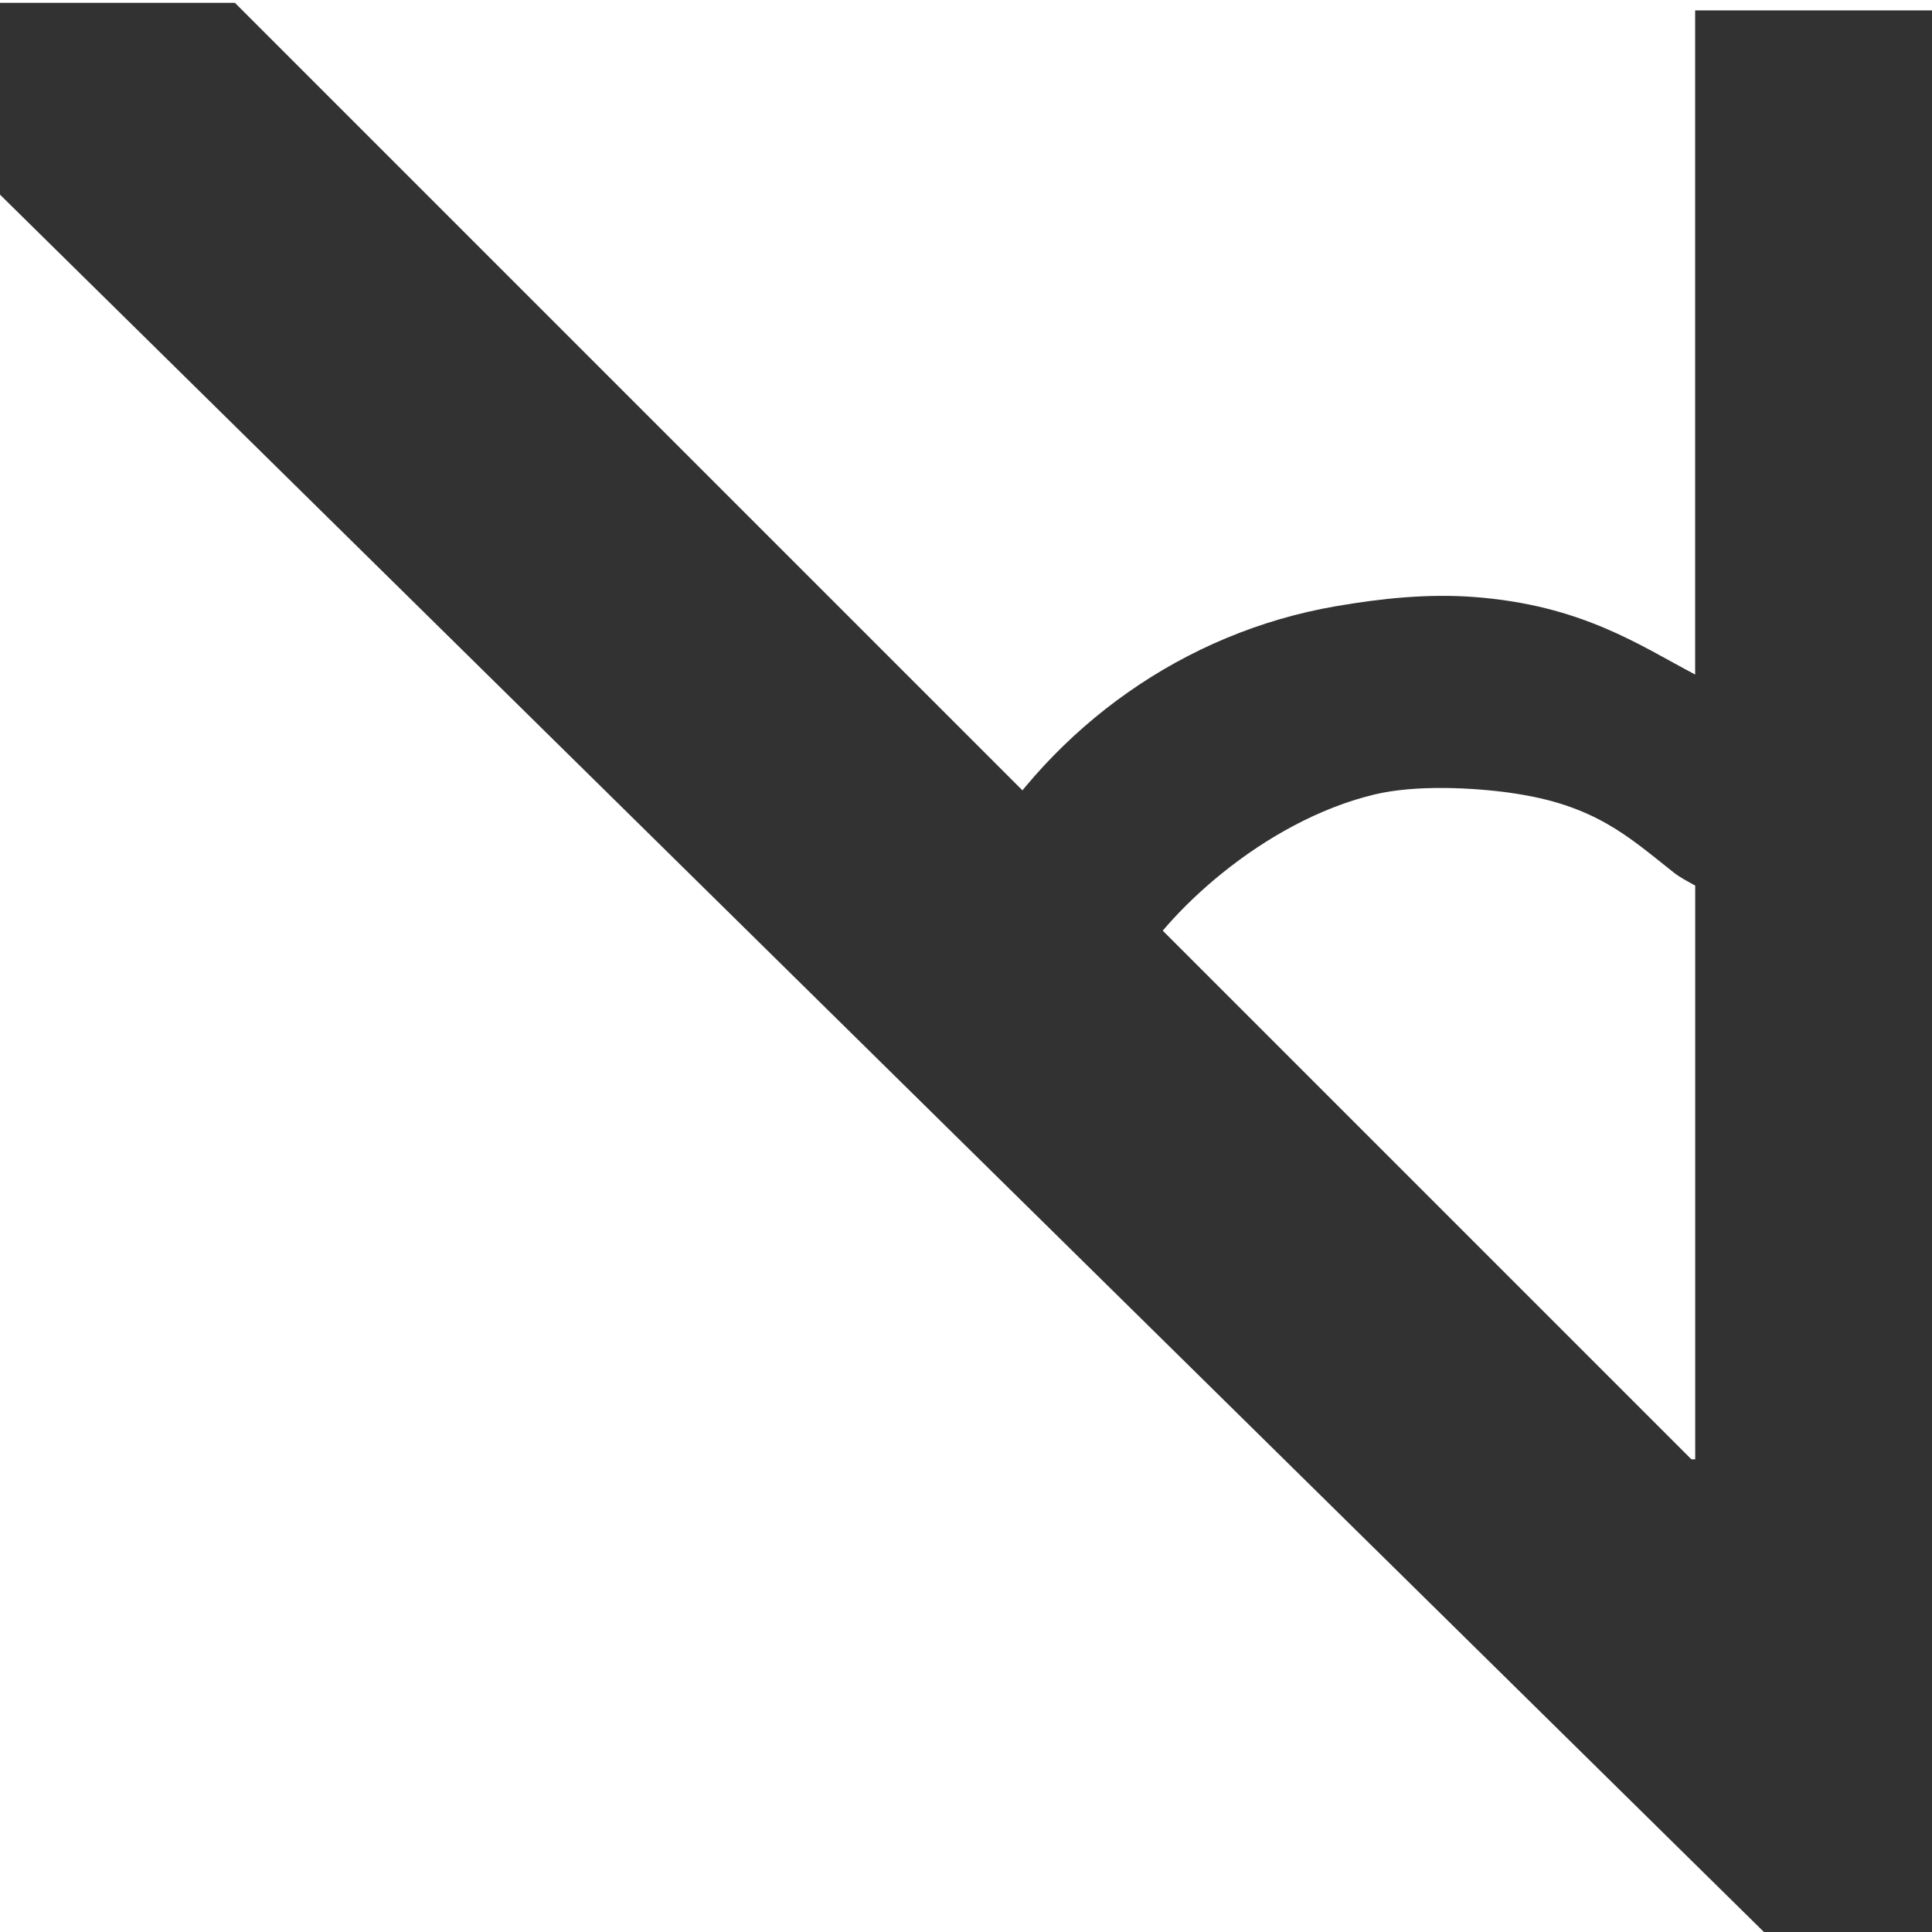
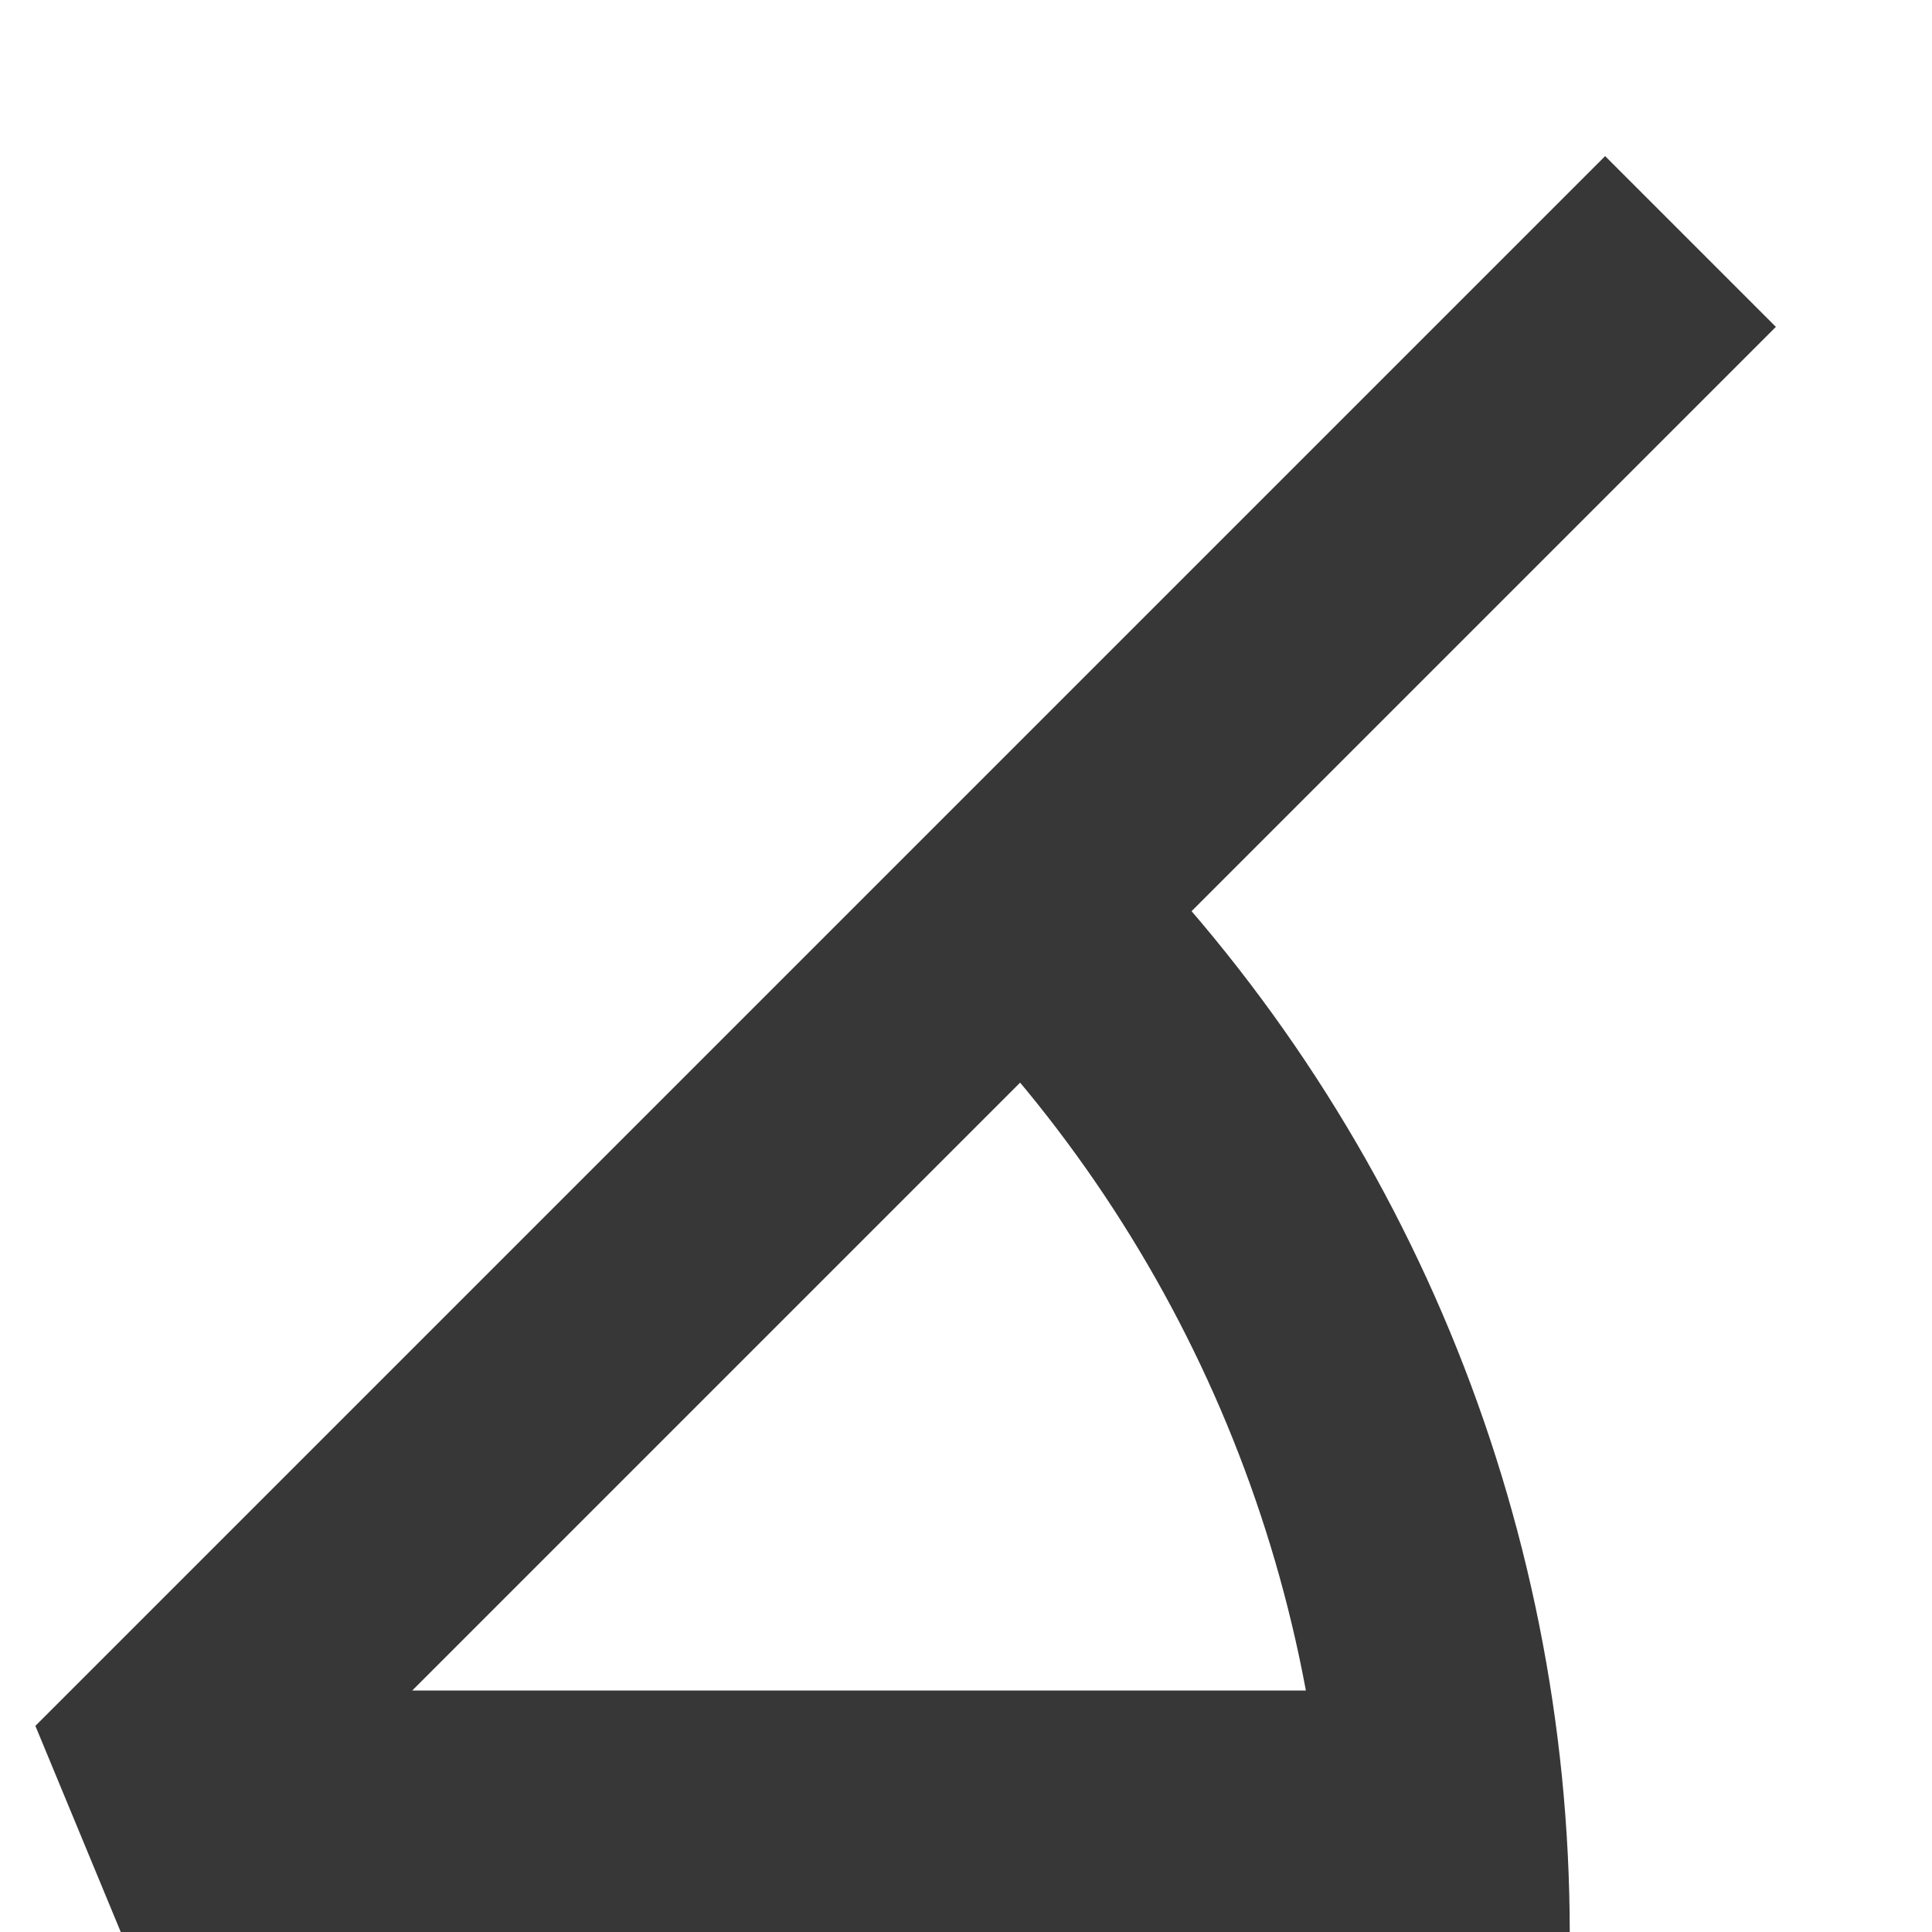
- <svg xmlns="http://www.w3.org/2000/svg" version="1.1" id="svg2" viewBox="0 0 32 32" height="32" width="32">
+ <svg xmlns="http://www.w3.org/2000/svg" id="Layer_2" data-name="Layer 2" viewBox="0 0 16 16" version="1.1" width="16" height="16">
  <defs id="defs4">
-     <filter style="color-interpolation-filters:sRGB;" id="filter4429">
-       <feFlood flood-opacity="0.502" flood-color="rgb(0,0,0)" result="flood" id="feFlood4431" />
-       <feComposite in="flood" in2="SourceGraphic" operator="in" result="composite1" id="feComposite4433" />
-       <feGaussianBlur in="composite1" stdDeviation="0" result="blur" id="feGaussianBlur4435" />
-       <feOffset dx="0" dy="-2" result="offset" id="feOffset4437" />
-       <feComposite in="SourceGraphic" in2="offset" operator="over" result="composite2" id="feComposite4439" />
-     </filter>
-     <filter style="color-interpolation-filters:sRGB;" id="filter8784">
-       <feFlood flood-opacity="0.502" flood-color="rgb(0,0,0)" result="flood" id="feFlood8786" />
-       <feComposite in="flood" in2="SourceGraphic" operator="in" result="composite1" id="feComposite8788" />
-       <feGaussianBlur in="composite1" stdDeviation="0" result="blur" id="feGaussianBlur8790" />
-       <feOffset dx="0" dy="-2" result="offset" id="feOffset8792" />
-       <feComposite in="SourceGraphic" in2="offset" operator="over" result="composite2" id="feComposite8794" />
-     </filter>
-     <filter style="color-interpolation-filters:sRGB;" id="filter8959">
-       <feFlood flood-opacity="0.502" flood-color="rgb(0,0,0)" result="flood" id="feFlood8961" />
-       <feComposite in="flood" in2="SourceGraphic" operator="in" result="composite1" id="feComposite8963" />
-       <feGaussianBlur in="composite1" stdDeviation="0" result="blur" id="feGaussianBlur8965" />
-       <feOffset dx="0" dy="-2" result="offset" id="feOffset8967" />
-       <feComposite in="SourceGraphic" in2="offset" operator="over" result="composite2" id="feComposite8969" />
-     </filter>
-     <filter style="color-interpolation-filters:sRGB;" id="filter10340">
-       <feFlood flood-opacity="0.502" flood-color="rgb(0,0,0)" result="flood" id="feFlood10342" />
-       <feComposite in="flood" in2="SourceGraphic" operator="in" result="composite1" id="feComposite10344" />
-       <feGaussianBlur in="composite1" stdDeviation="0" result="blur" id="feGaussianBlur10346" />
-       <feOffset dx="0" dy="-2" result="offset" id="feOffset10348" />
-       <feComposite in="SourceGraphic" in2="offset" operator="over" result="composite2" id="feComposite10350" />
-     </filter>
-     <filter style="color-interpolation-filters:sRGB;" id="filter10352">
-       <feFlood flood-opacity="0.502" flood-color="rgb(0,0,0)" result="flood" id="feFlood10354" />
-       <feComposite in="flood" in2="SourceGraphic" operator="in" result="composite1" id="feComposite10356" />
-       <feGaussianBlur in="composite1" stdDeviation="0" result="blur" id="feGaussianBlur10358" />
-       <feOffset dx="0" dy="-2" result="offset" id="feOffset10360" />
-       <feComposite in="SourceGraphic" in2="offset" operator="over" result="composite2" id="feComposite10362" />
-     </filter>
+     <style id="style2">.cls-1,.cls-2{fill:none;stroke:#cacaca;}.cls-1{stroke-miterlimit:10;stroke-width:2px;}.cls-2{stroke-linejoin:round;stroke-width:4px;}</style>
  </defs>
-   <g id="layer3" style="display:none">
-     <rect style="opacity:1;fill:#cacaca;fill-opacity:1;stroke:none;stroke-width:2;stroke-linecap:butt;stroke-linejoin:bevel;stroke-miterlimit:4;stroke-dasharray:none;stroke-dashoffset:1;stroke-opacity:0.502" id="rect4483" width="4" height="30" x="28" y="-5.9999996e-007" />
-     <path style="display:inline;opacity:1;fill:#cacaca;fill-opacity:1;stroke:none;stroke-width:2;stroke-linecap:butt;stroke-linejoin:bevel;stroke-miterlimit:4;stroke-dasharray:none;stroke-dashoffset:1;stroke-opacity:0.502" d="m 0,0 0,2 2,0 0,2 2,0 0,2 2,0 0,2 2,0 0,2 2,0 0,2 2,0 0,2 2,0 0,2 2,0 0,2 2,0 0,2 2,0 0,2 2,0 0,2 2,0 0,2 2,0 0,2 2,0 0,-4 -2,0 0,-2 -2,0 0,-2 -2,0 0,-2 -2,0 0,-2 -2,0 0,-2 -2,0 0,-2 -2,0 0,-2 -2,0 L 12,8 10,8 10,6 8,6 8,4 6,4 6,2 4,2 4,0 2,0 0,0 Z" id="rect4485-8" />
-     <path style="fill:none;fill-rule:evenodd;stroke:#cacaca;stroke-width:2;stroke-linecap:butt;stroke-linejoin:miter;stroke-miterlimit:4;stroke-dasharray:none;stroke-opacity:1" d="M 16.456,15.537 C 18.188,10.688 26.125,9.25 30.125,13.25" id="path4583" />
-   </g>
-   <g id="layer2">
-     <path style="display:inline;opacity:1;fill:#323232;fill-opacity:1;stroke:none;stroke-width:2;stroke-linecap:butt;stroke-linejoin:bevel;stroke-miterlimit:4;stroke-dasharray:none;stroke-dashoffset:1;stroke-opacity:0.502" d="m 16.078,18.172 c 2.794,3.325 9,4.731 13.312,12.25 l 1.125,0.625 1.562,-0.875 0,-28 0,-2 -4,0 0,2 0,9 c -0.904,-0.473 -1.875,-1.154 -3.678,-1.285 -0.763,-0.056 -1.53,0.026 -2.273,0.154 -2.527,0.436 -4.672,1.992 -5.953,4.131 l -0.096,0 c -1.043,1.462 0,4 0,4 z m 8.937,-5.04 c 1.402,0.193 1.962,0.732 2.709,1.321 0.104,0.082 0.228,0.145 0.354,0.215 l 0,9.503 -2,0 c -3.274,-3.481 -5.799,-6.375 -7.352,-8 0.555,-1.027 2.196,-2.567 4.036,-3.011 0.688,-0.166 1.64,-0.114 2.252,-0.029 z" id="rect4483-7-3" />
-     <path style="fill:#323232;fill-opacity:1;fill-rule:evenodd;stroke:none;stroke-width:1px;stroke-linecap:butt;stroke-linejoin:miter;stroke-opacity:1" d="m 32.016,32.172 c -1.229,0 -1.174,0.07 -2.625,0 L -0.078,3.147 l 0,-3.1 3.969,0 L 32.078,28.234 Z" id="path4169" />
-   </g>
+   <path style="color:#000000;font-style:normal;font-variant:normal;font-weight:normal;font-stretch:normal;font-size:medium;line-height:normal;font-family:sans-serif;font-variant-ligatures:normal;font-variant-position:normal;font-variant-caps:normal;font-variant-numeric:normal;font-variant-alternates:normal;font-feature-settings:normal;text-indent:0;text-align:start;text-decoration:none;text-decoration-line:none;text-decoration-style:solid;text-decoration-color:#000000;letter-spacing:normal;word-spacing:normal;text-transform:none;writing-mode:lr-tb;direction:ltr;text-orientation:mixed;dominant-baseline:auto;baseline-shift:baseline;text-anchor:start;white-space:normal;shape-padding:0;clip-rule:nonzero;display:inline;overflow:visible;visibility:visible;opacity:1;isolation:auto;mix-blend-mode:normal;color-interpolation:sRGB;color-interpolation-filters:linearRGB;solid-color:#000000;solid-opacity:1;vector-effect:none;fill:#373737;fill-opacity:1;fill-rule:nonzero;stroke:none;stroke-width:2;stroke-linecap:butt;stroke-linejoin:bevel;stroke-miterlimit:4;stroke-dasharray:none;stroke-dashoffset:0;stroke-opacity:1;color-rendering:auto;image-rendering:auto;shape-rendering:auto;text-rendering:auto;enable-background:accumulate" d="M 13.293,1.293 0.293,14.293 1,16 H 12 L 11.353,14 H 3.414 L 14.707,2.707 Z" id="path836" />
+   <path id="path1368" d="M 9.188 6.812 L 7.773 8.227 A 11 11 0 0 1 11 16 L 13 16 A 13 13 0 0 0 9.188 6.812 z " style="opacity:1;vector-effect:none;fill:#373737;fill-opacity:1;stroke:none;stroke-width:2;stroke-linecap:butt;stroke-linejoin:bevel;stroke-miterlimit:4;stroke-dasharray:none;stroke-dashoffset:3.2;stroke-opacity:1" />
</svg>
